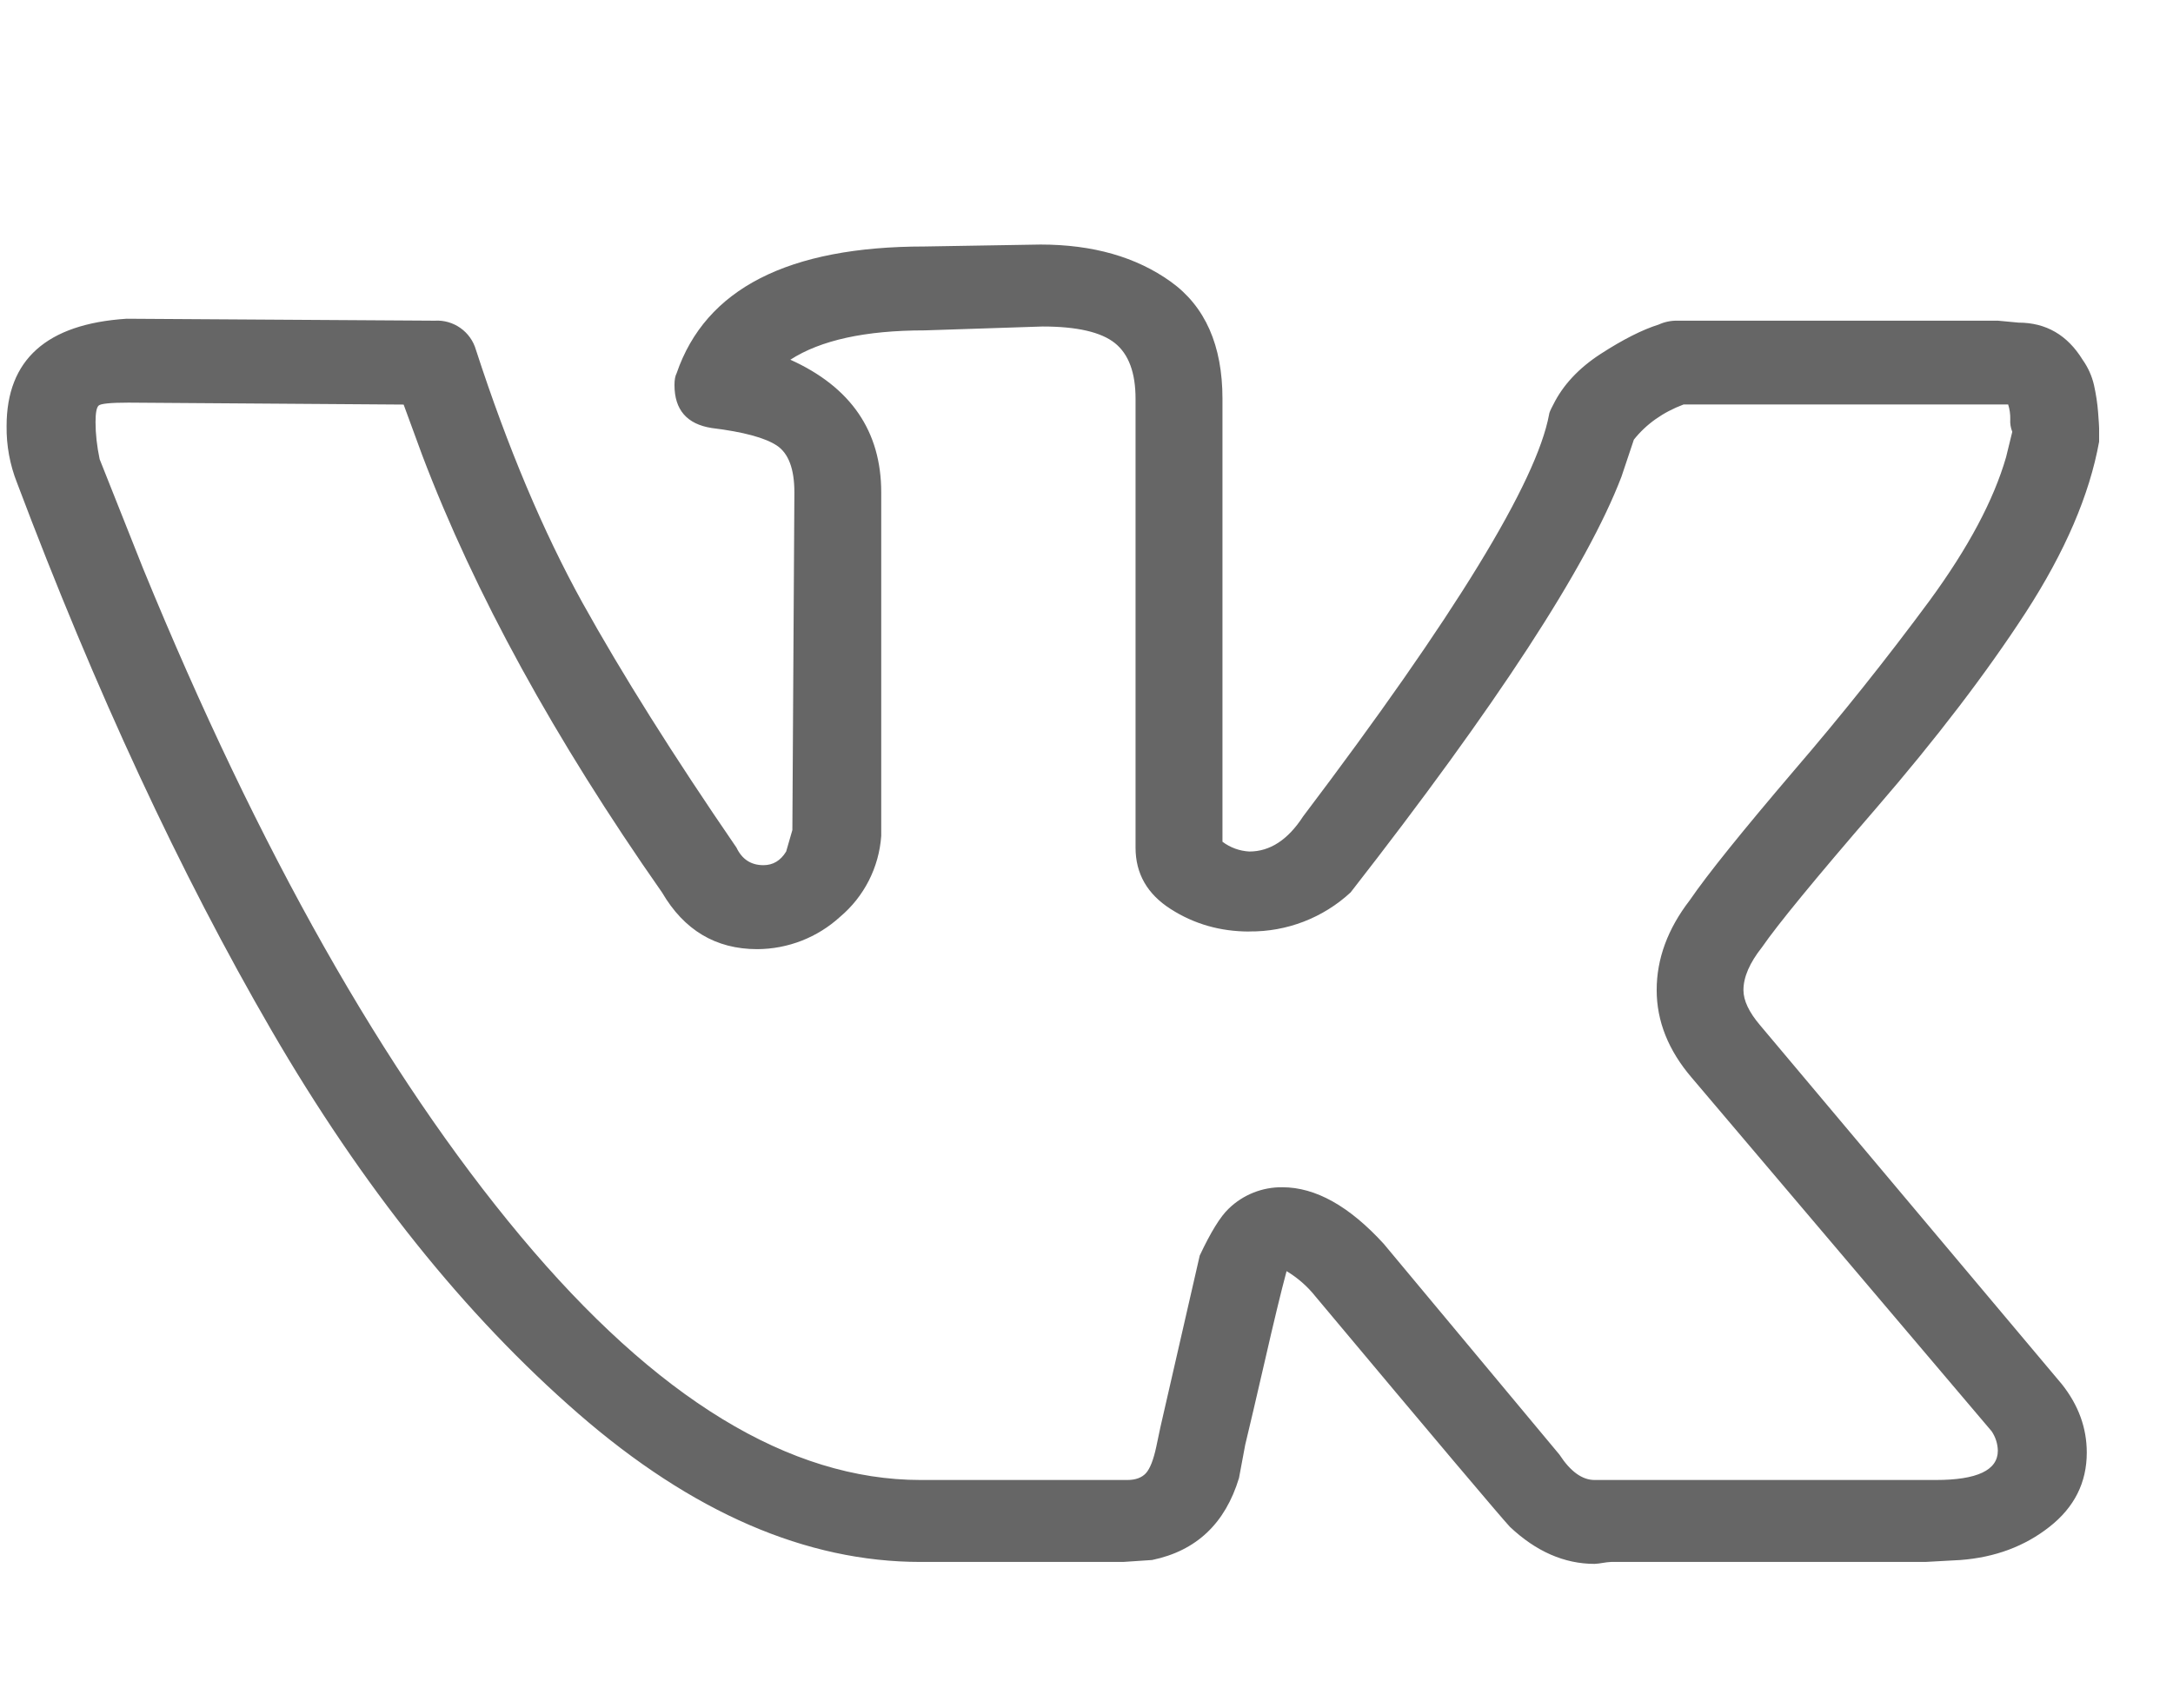
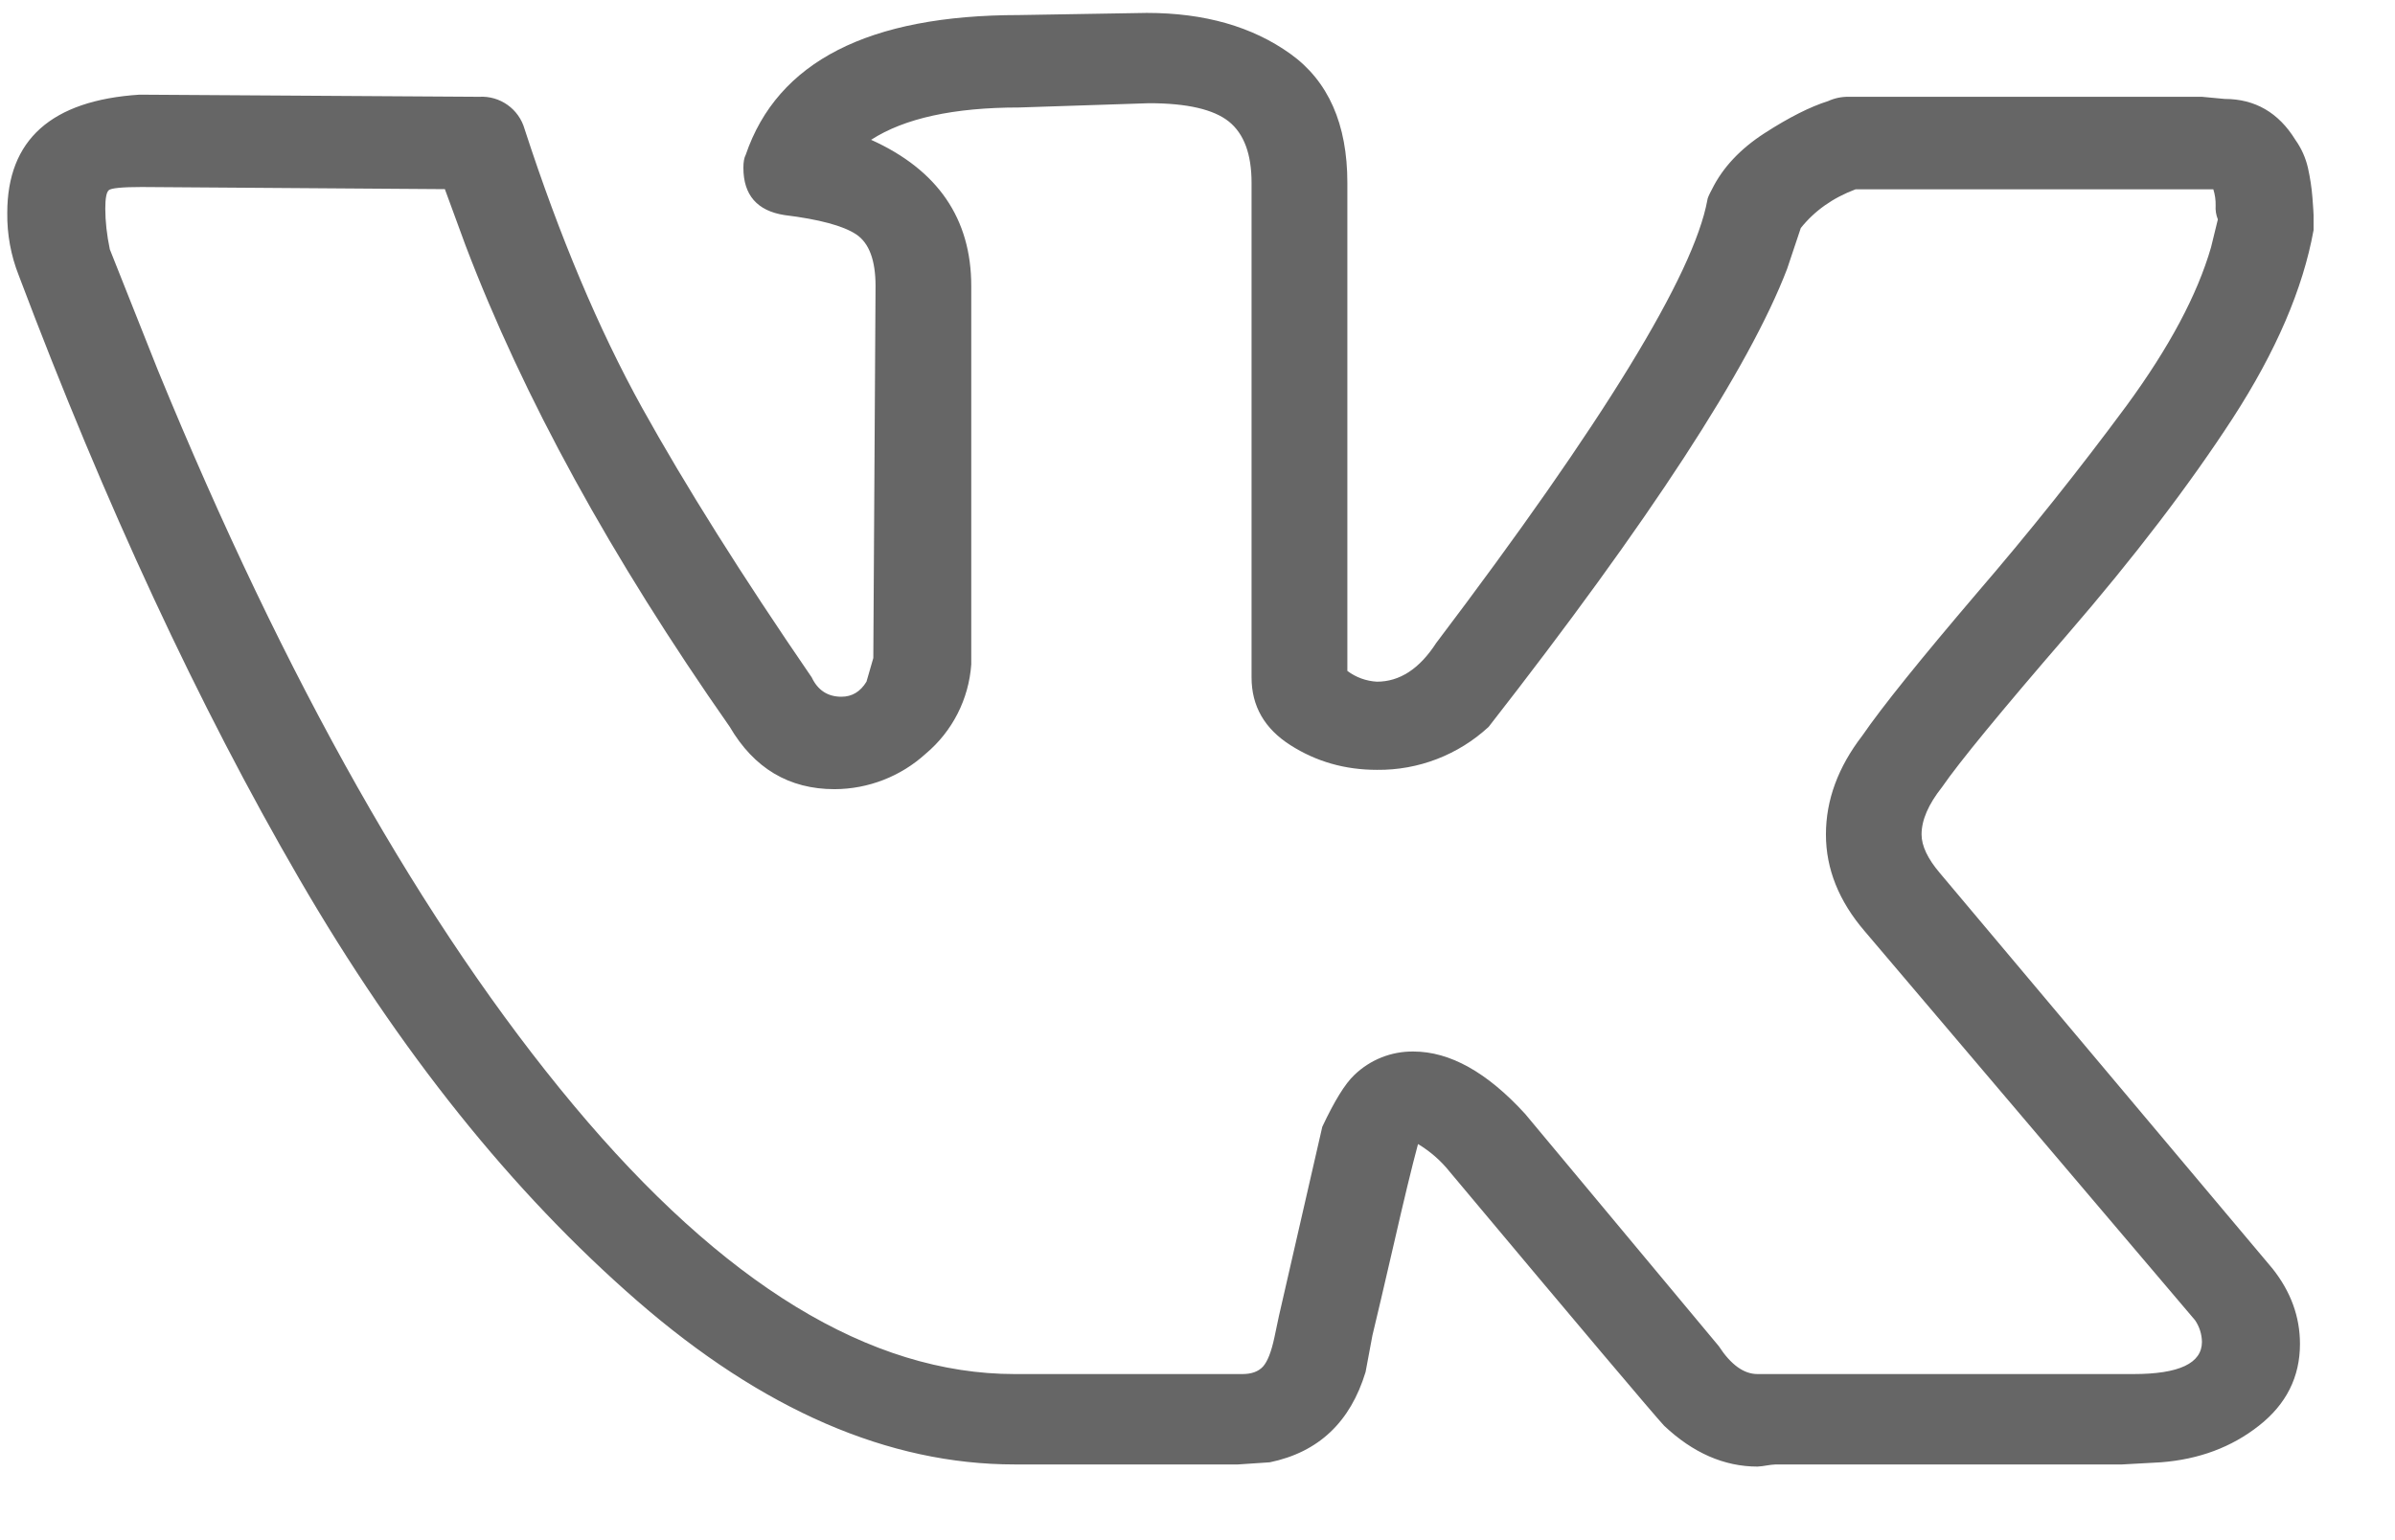
- <svg xmlns="http://www.w3.org/2000/svg" width="28" height="22" fill="none" viewBox="0 0 28 22">
-   <path fill="#666" d="M.085 5.49c0-.855.515-1.316 1.546-1.383l3.97.025a.52.52 0 0 1 .532.377C6.542 5.767 7 6.852 7.505 7.766c.507.913 1.168 1.966 1.985 3.156.071.15.187.226.347.226.124 0 .222-.059.293-.176l.08-.277.026-4.35c0-.302-.075-.503-.226-.604-.151-.1-.43-.176-.84-.226-.319-.05-.479-.235-.479-.553 0-.067.009-.118.027-.151.373-1.09 1.438-1.635 3.197-1.635l1.492-.025c.675 0 1.234.16 1.678.478.444.318.667.821.667 1.509v5.708a.63.63 0 0 0 .346.126c.266 0 .497-.15.693-.452 1.953-2.582 3.01-4.31 3.17-5.181 0-.017.018-.059.054-.126.124-.251.328-.47.612-.654.285-.184.533-.31.746-.377a.555.555 0 0 1 .24-.05h4.13l.266.025c.355 0 .63.16.826.478.071.1.12.21.147.327.026.117.044.234.053.352.009.117.013.184.013.201v.176c-.124.687-.44 1.42-.945 2.2-.507.78-1.15 1.623-1.932 2.528s-1.27 1.5-1.466 1.785c-.16.202-.24.386-.24.554 0 .134.072.285.214.452l3.89 4.627c.213.269.32.562.32.88 0 .386-.16.705-.48.956-.32.252-.702.394-1.146.428l-.453.025h-4.05a.875.875 0 0 0-.106.012.862.862 0 0 1-.107.013c-.39 0-.755-.16-1.092-.478-.124-.134-.96-1.123-2.504-2.967a1.384 1.384 0 0 0-.373-.327c-.072.268-.165.654-.28 1.157-.116.503-.2.863-.253 1.081l-.08.428c-.178.586-.55.938-1.12 1.056l-.372.025h-2.611c-1.475 0-2.944-.637-4.41-1.911-1.465-1.274-2.784-2.922-3.956-4.942C2.323 11.253 1.23 8.902.219 6.22a1.916 1.916 0 0 1-.134-.73Zm16.013 6.513c-.373 0-.71-.096-1.012-.289-.303-.193-.454-.457-.454-.792V5.138c0-.335-.088-.574-.266-.717-.178-.142-.488-.214-.932-.214l-1.52.05c-.763 0-1.34.126-1.73.378.78.352 1.171.922 1.171 1.71v4.426a1.5 1.5 0 0 1-.532 1.044 1.59 1.59 0 0 1-1.066.415c-.533 0-.942-.244-1.226-.73-1.385-1.978-2.415-3.856-3.09-5.633l-.24-.654-3.544-.025c-.23 0-.36.013-.386.038-.027.025-.04.096-.04.214 0 .15.018.31.053.477l.56 1.409c1.492 3.638 3.113 6.505 4.862 8.6 1.75 2.096 3.468 3.144 5.156 3.144h2.664c.107 0 .187-.03.24-.088.053-.059.097-.172.133-.34l.053-.251.507-2.213c.142-.302.266-.503.373-.604a.976.976 0 0 1 .692-.276c.427 0 .862.243 1.306.729l2.264 2.716c.142.218.293.327.453.327h4.396c.533 0 .8-.126.8-.378a.465.465 0 0 0-.08-.25L21.8 13.888c-.302-.352-.453-.729-.453-1.131 0-.403.142-.788.426-1.157.23-.336.68-.893 1.345-1.673a37.63 37.63 0 0 0 1.745-2.187c.498-.68.826-1.295.986-1.849l.08-.327a.37.37 0 0 1-.026-.163.574.574 0 0 0-.027-.189h-4.183c-.266.1-.48.252-.64.453l-.16.478c-.443 1.157-1.607 2.942-3.49 5.356a1.892 1.892 0 0 1-1.305.503Z" />
+ <svg xmlns="http://www.w3.org/2000/svg" width="28" height="18" fill="none" viewBox="0 0 28 18">
+   <path fill="#666" d="M.085 2.49c0-.855.515-1.316 1.546-1.383l3.97.025a.52.52 0 0 1 .532.377C6.542 2.767 7 3.852 7.505 4.766c.507.913 1.168 1.965 1.985 3.156.071.15.187.226.347.226.124 0 .222-.059.293-.176l.08-.277.026-4.35c0-.302-.075-.503-.226-.604-.151-.1-.43-.176-.84-.226-.319-.05-.479-.235-.479-.553 0-.067.009-.118.027-.151C9.09.72 10.156.176 11.915.176l1.492-.025c.675 0 1.234.16 1.678.478.444.318.667.821.667 1.509v5.708a.63.63 0 0 0 .346.126c.266 0 .497-.15.693-.453 1.953-2.581 3.01-4.308 3.17-5.18 0-.017.018-.059.054-.126.124-.251.328-.47.612-.654.285-.184.533-.31.746-.377a.555.555 0 0 1 .24-.05h4.13l.266.025c.355 0 .63.16.826.478.071.1.12.21.147.327.026.117.044.234.053.352.009.117.013.184.013.201v.176c-.124.687-.44 1.42-.945 2.2-.507.78-1.15 1.623-1.932 2.528s-1.27 1.5-1.466 1.785c-.16.202-.24.386-.24.554 0 .134.072.285.214.452l3.89 4.627c.213.269.32.562.32.88 0 .386-.16.705-.48.956-.32.252-.702.394-1.146.428l-.453.025h-4.05a.875.875 0 0 0-.106.012.862.862 0 0 1-.107.013c-.39 0-.755-.16-1.092-.478-.124-.134-.96-1.123-2.504-2.967a1.384 1.384 0 0 0-.373-.327c-.072.268-.165.654-.28 1.157-.116.503-.2.863-.253 1.081l-.08.428c-.178.586-.55.938-1.12 1.056l-.372.025h-2.611c-1.475 0-2.944-.637-4.41-1.911-1.465-1.274-2.784-2.922-3.956-4.942C2.323 8.253 1.23 5.902.219 3.22a1.916 1.916 0 0 1-.134-.73Zm16.013 6.513c-.373 0-.71-.096-1.012-.289-.303-.193-.454-.457-.454-.792V2.138c0-.335-.088-.574-.266-.717-.178-.142-.488-.214-.932-.214l-1.52.05c-.763 0-1.34.126-1.73.378.78.352 1.171.922 1.171 1.71V7.77a1.5 1.5 0 0 1-.532 1.044 1.59 1.59 0 0 1-1.066.415c-.533 0-.942-.244-1.226-.73-1.385-1.978-2.415-3.856-3.09-5.633l-.24-.654-3.544-.025c-.23 0-.36.013-.386.038-.027.025-.04.096-.04.214 0 .15.018.31.053.477l.56 1.409c1.492 3.638 3.113 6.505 4.862 8.6 1.75 2.096 3.468 3.144 5.156 3.144h2.664c.107 0 .187-.03.24-.088.053-.059.097-.172.133-.34l.053-.251.507-2.213c.142-.302.266-.503.373-.604a.976.976 0 0 1 .692-.276c.427 0 .862.243 1.306.729l2.264 2.716c.142.218.293.327.453.327h4.396c.533 0 .8-.126.8-.377a.465.465 0 0 0-.08-.252L21.8 10.89c-.302-.352-.453-.729-.453-1.131 0-.403.142-.788.426-1.157.23-.335.68-.893 1.345-1.673a37.63 37.63 0 0 0 1.745-2.187c.498-.68.826-1.295.986-1.849l.08-.327a.37.37 0 0 1-.026-.163.574.574 0 0 0-.027-.189h-4.183c-.266.1-.48.252-.64.453l-.16.478C20.45 4.3 19.287 6.086 17.404 8.5a1.891 1.891 0 0 1-1.305.503Z" />
</svg>
